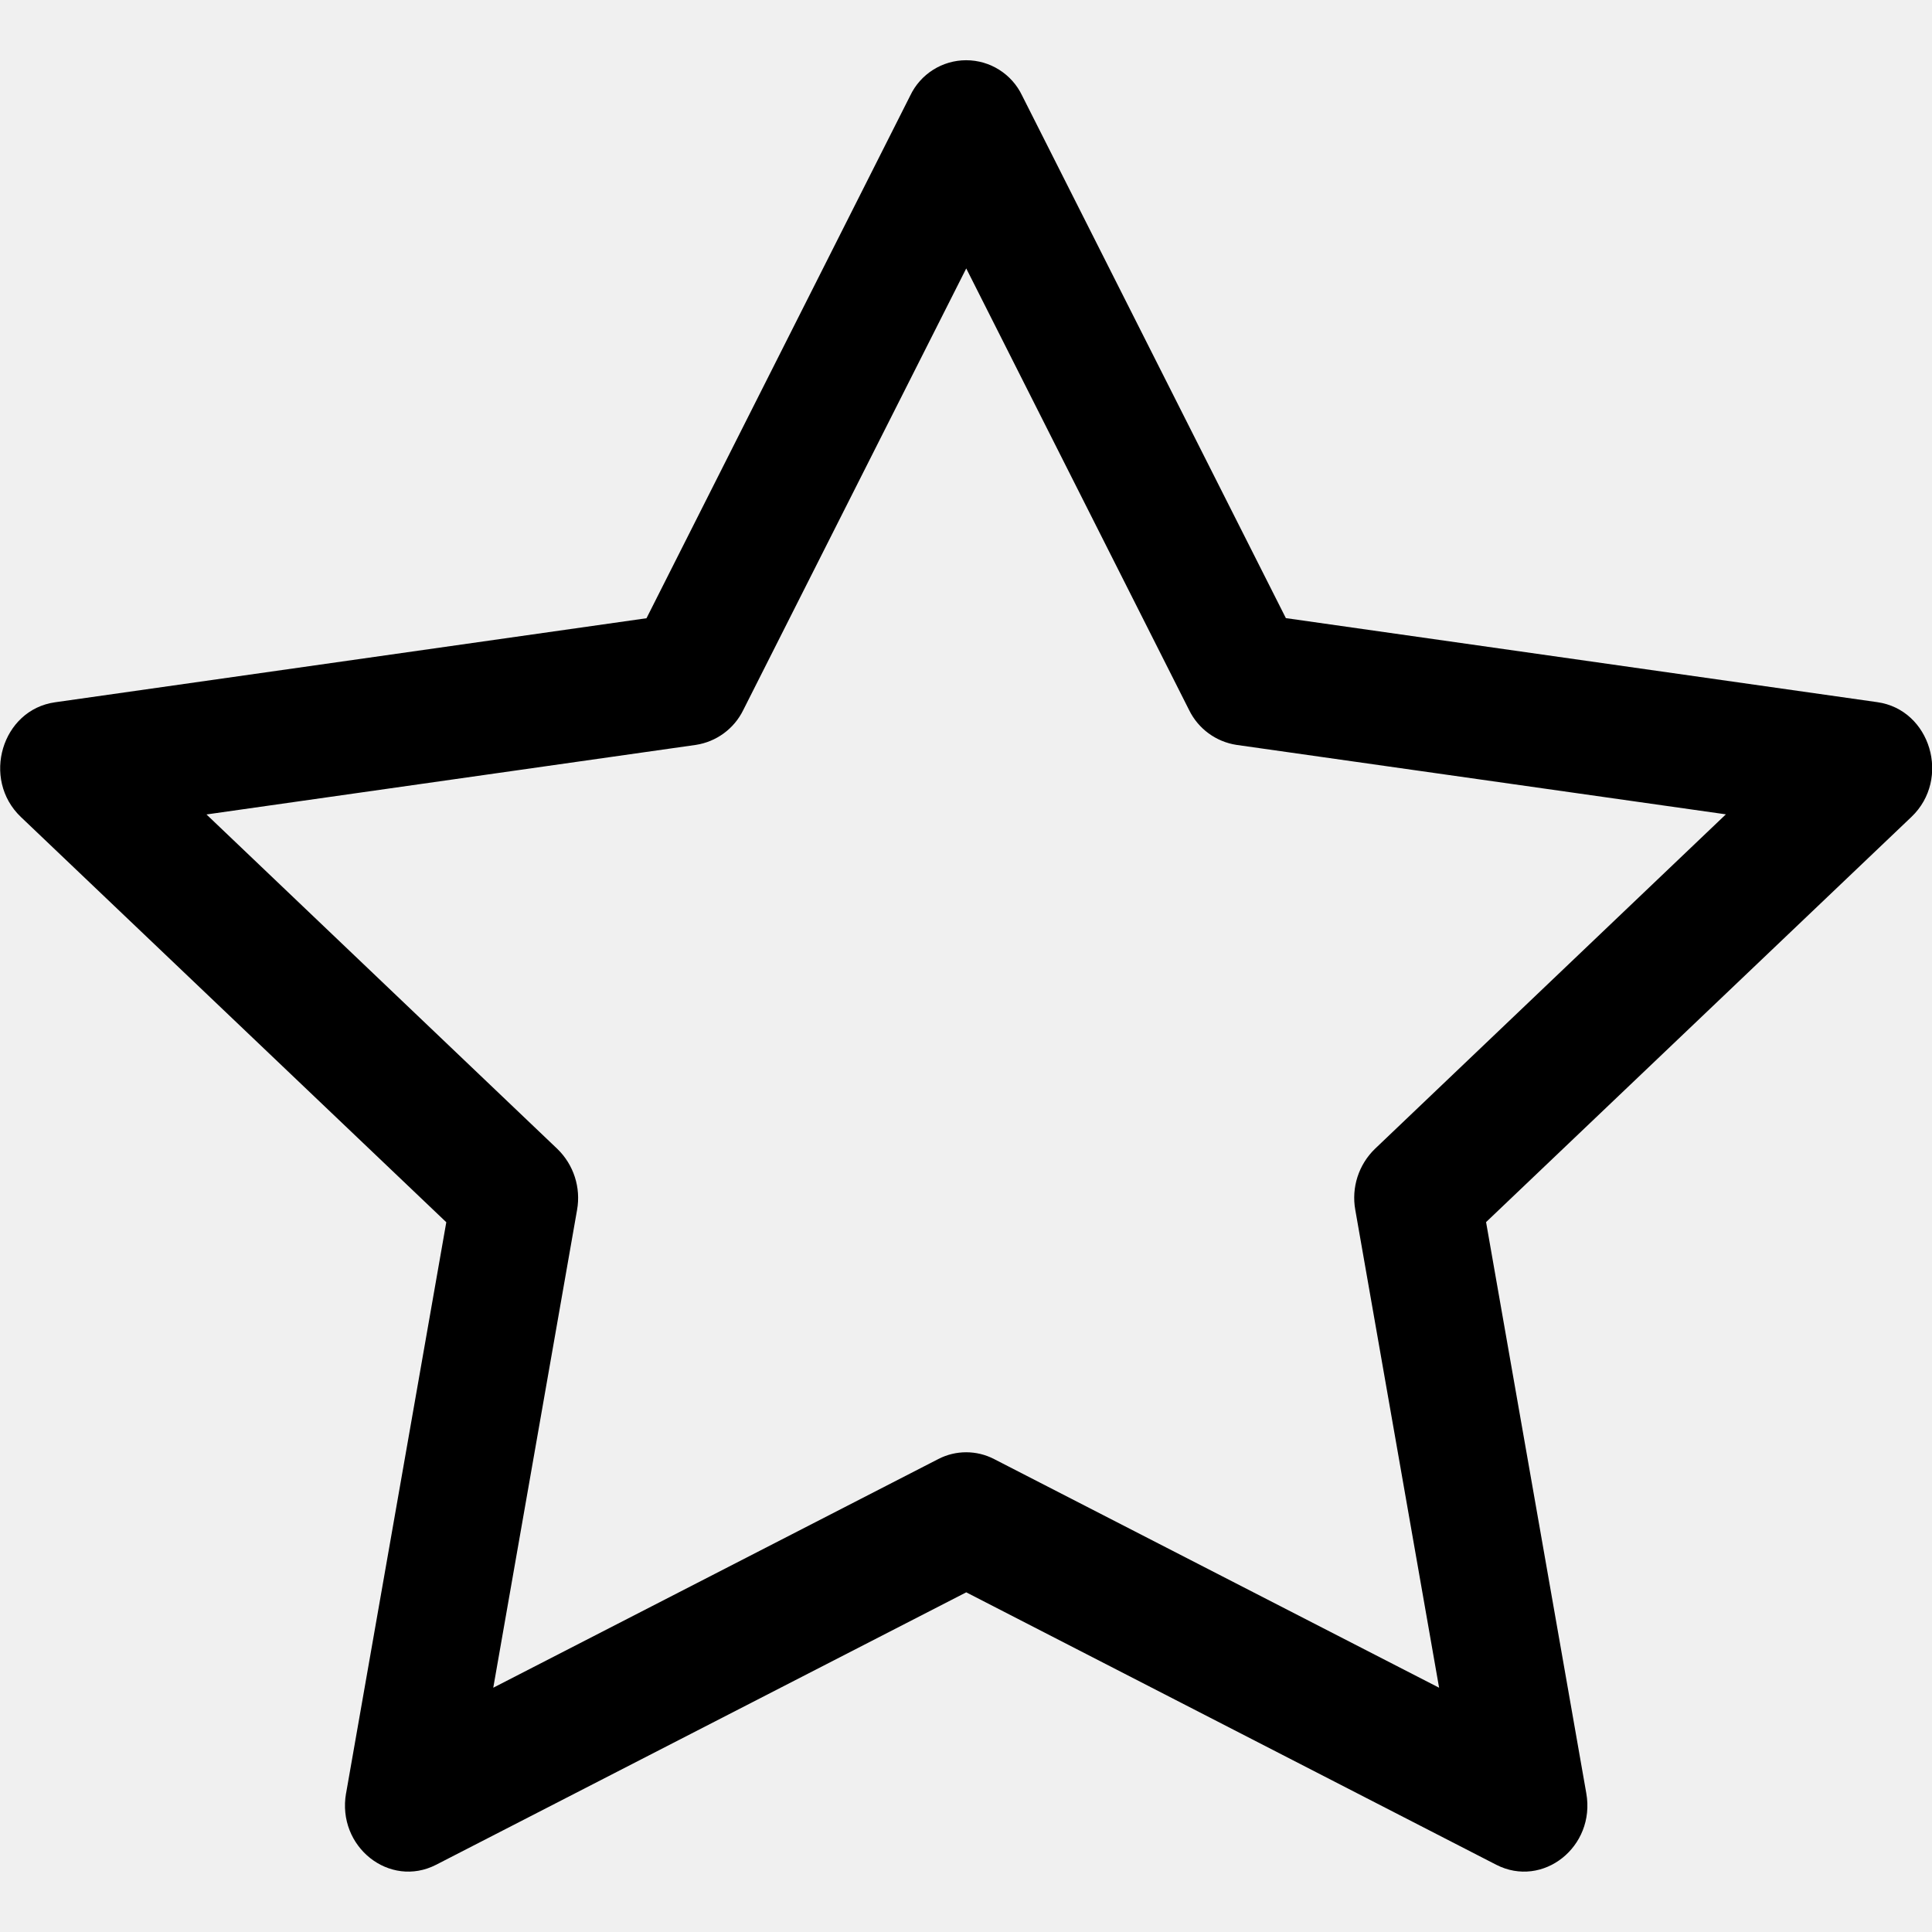
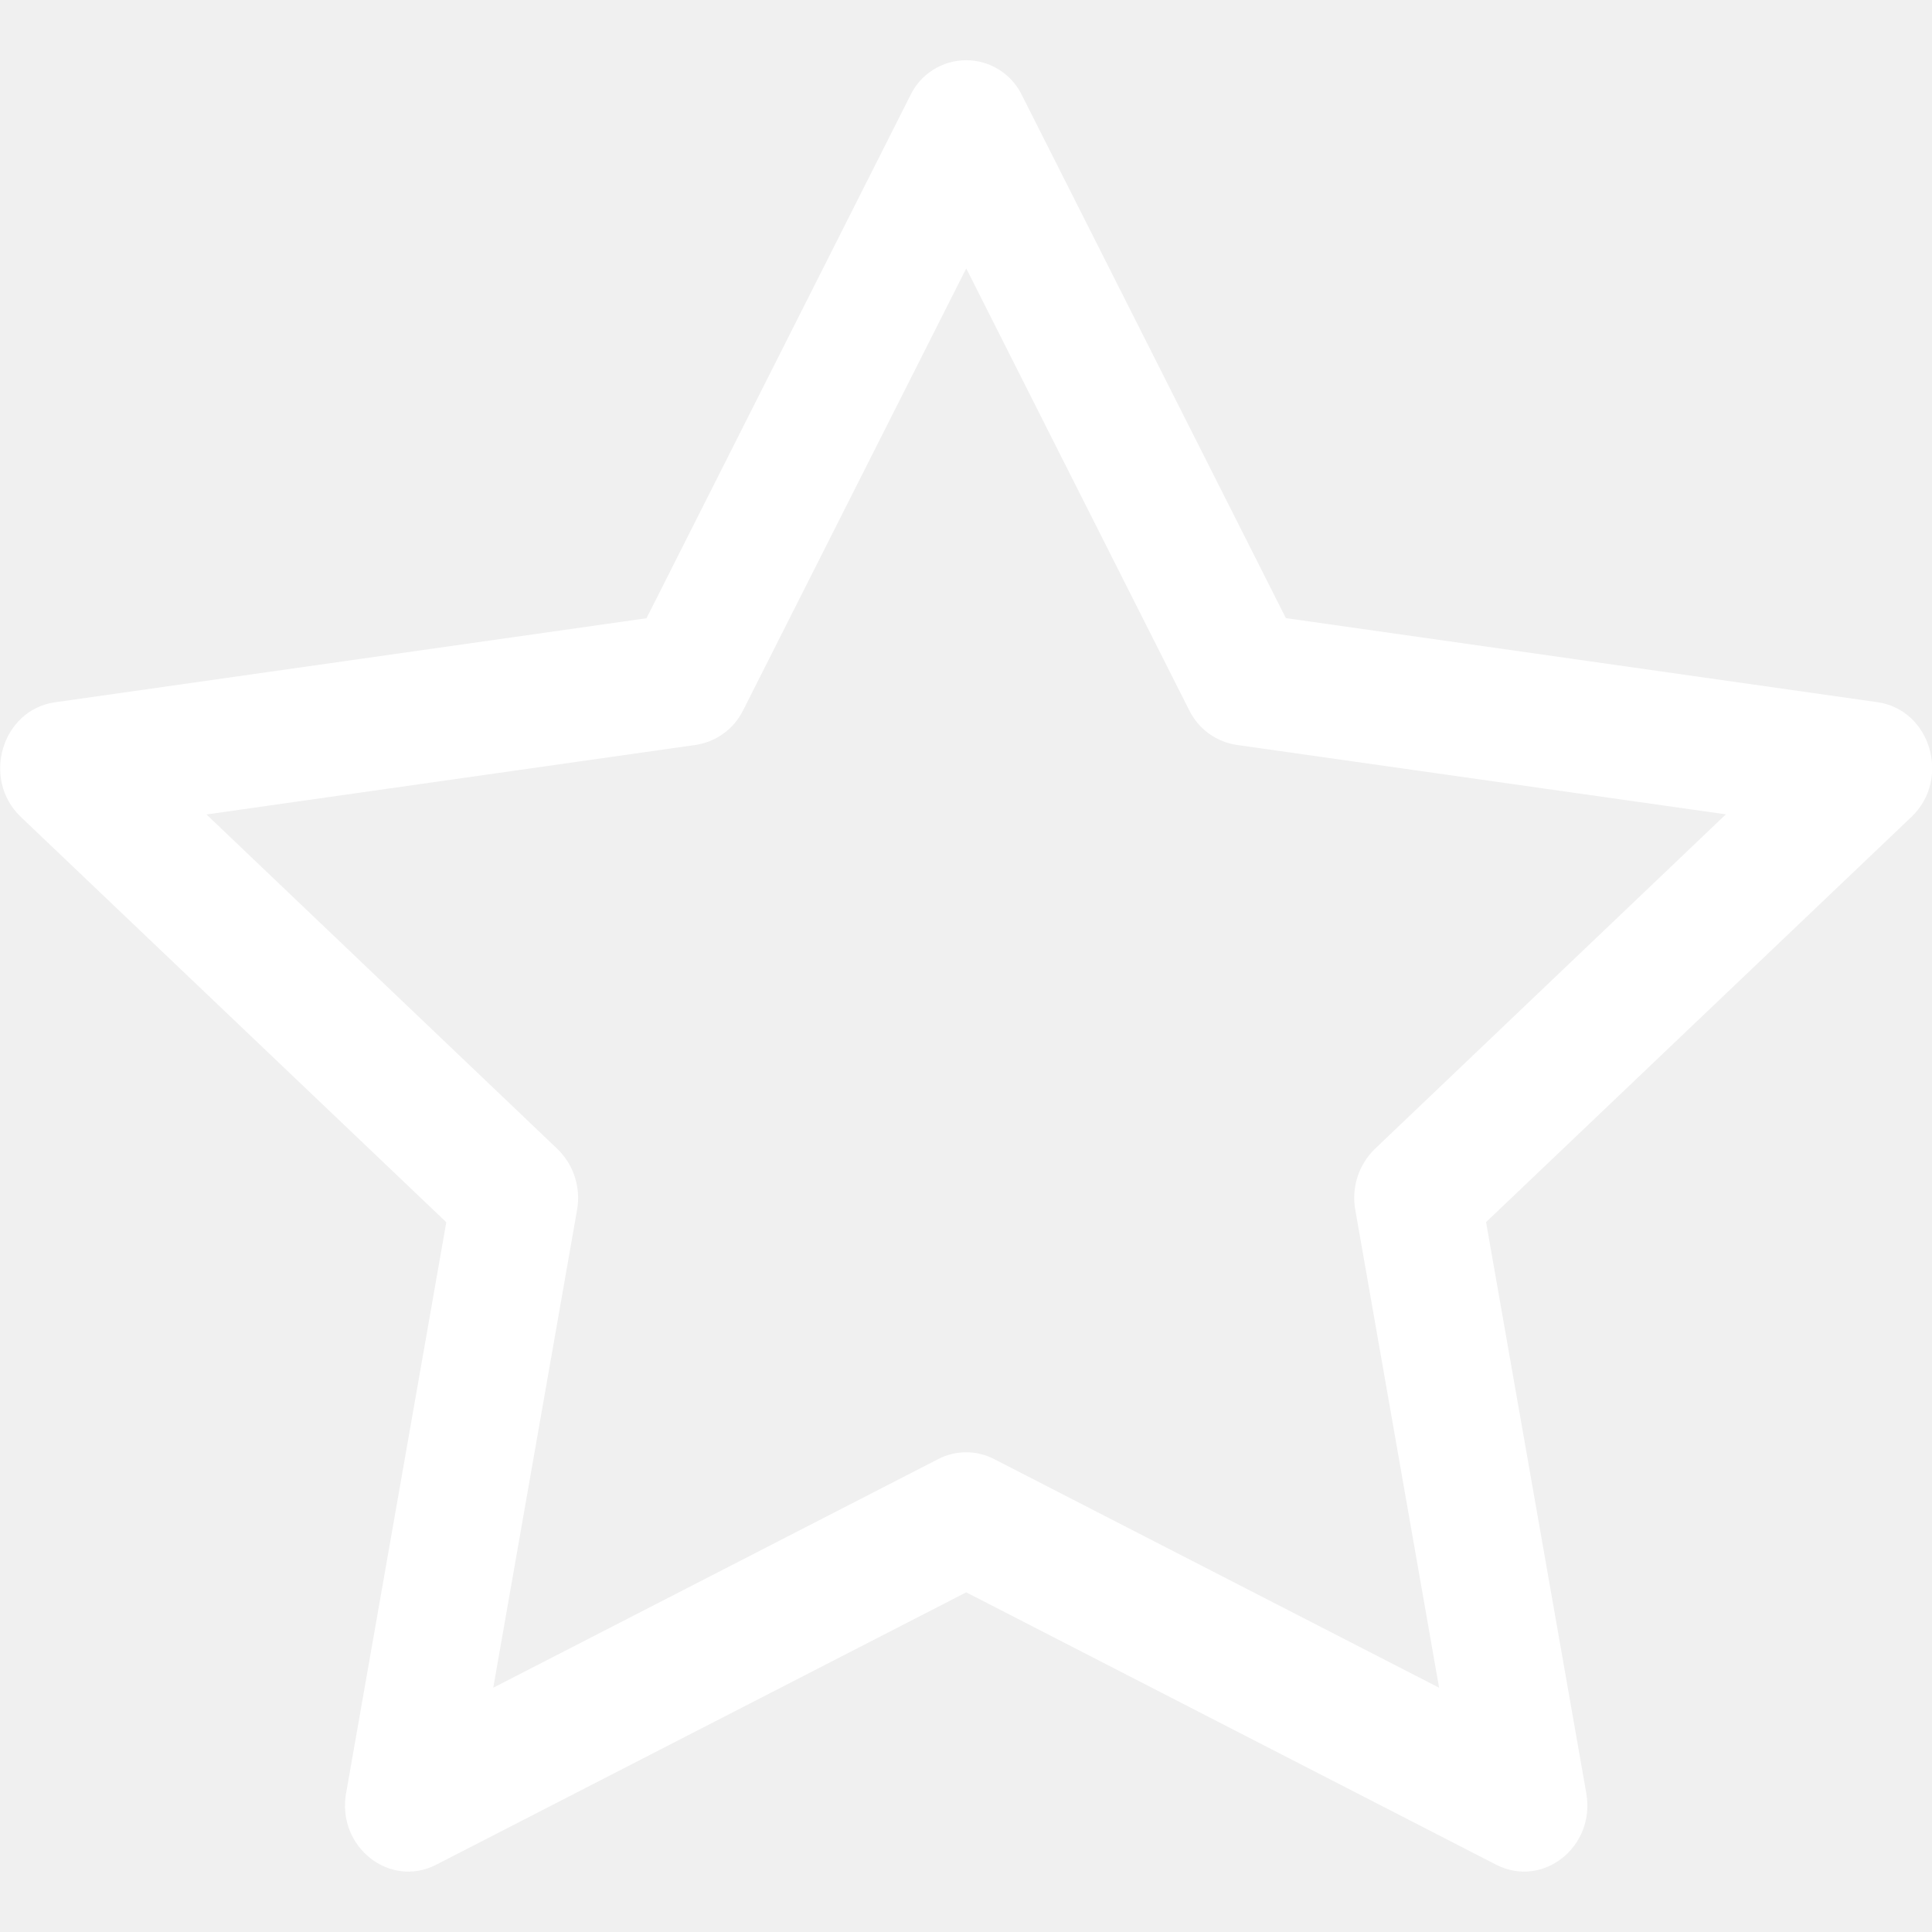
- <svg xmlns="http://www.w3.org/2000/svg" width="1em" height="1em" viewBox="0 0 16 16" class="bi bi-star" fill="currentColor">
+ <svg xmlns="http://www.w3.org/2000/svg" width="1em" height="1em" viewBox="0 0 16 16" class="bi bi-star" fill="white">
  <path fill-rule="evenodd" d="M2.866 14.85c-.078.444.36.791.746.593l4.39-2.256 4.389 2.256c.386.198.824-.149.746-.592l-.83-4.73 3.523-3.356c.329-.314.158-.888-.283-.95l-4.898-.696L8.465.792a.513.513 0 0 0-.927 0L5.354 5.12l-4.898.696c-.441.062-.612.636-.283.95l3.523 3.356-.83 4.73zm4.905-2.767l-3.686 1.894.694-3.957a.565.565 0 0 0-.163-.505L1.71 6.745l4.052-.576a.525.525 0 0 0 .393-.288l1.847-3.658 1.846 3.658a.525.525 0 0 0 .393.288l4.052.575-2.906 2.77a.564.564 0 0 0-.163.506l.694 3.957-3.686-1.894a.503.503 0 0 0-.461 0z" />
</svg>
